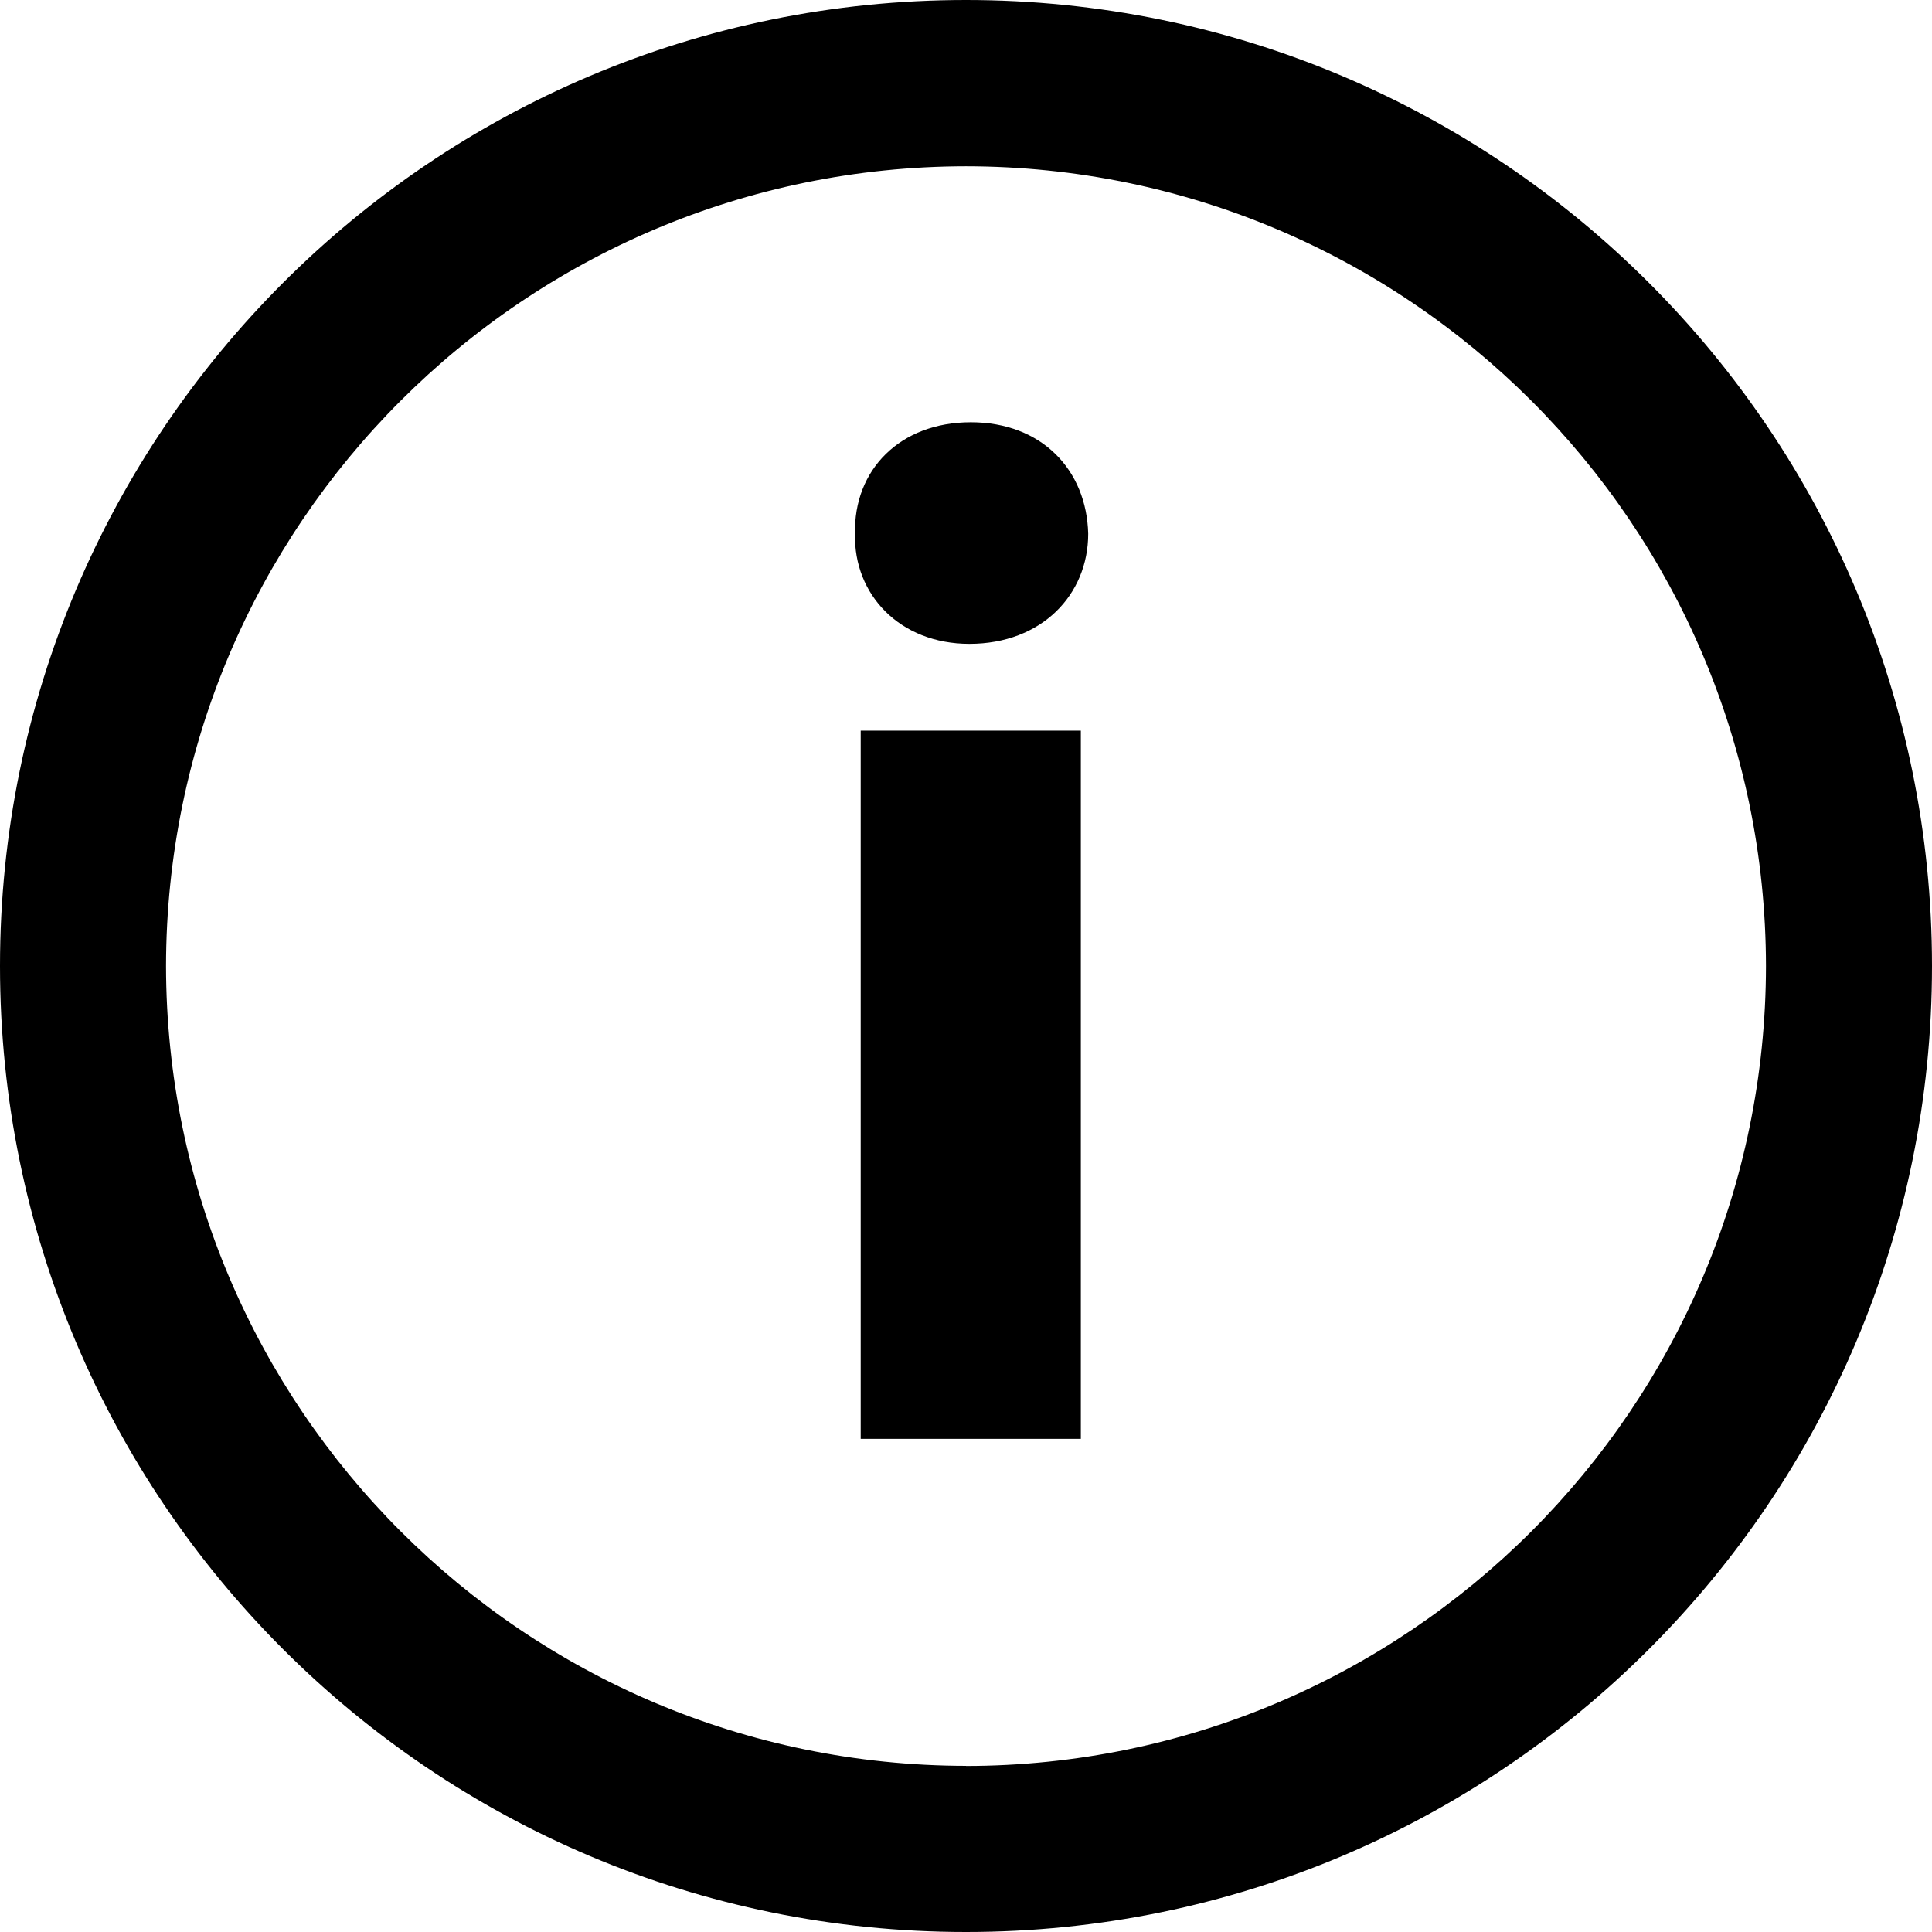
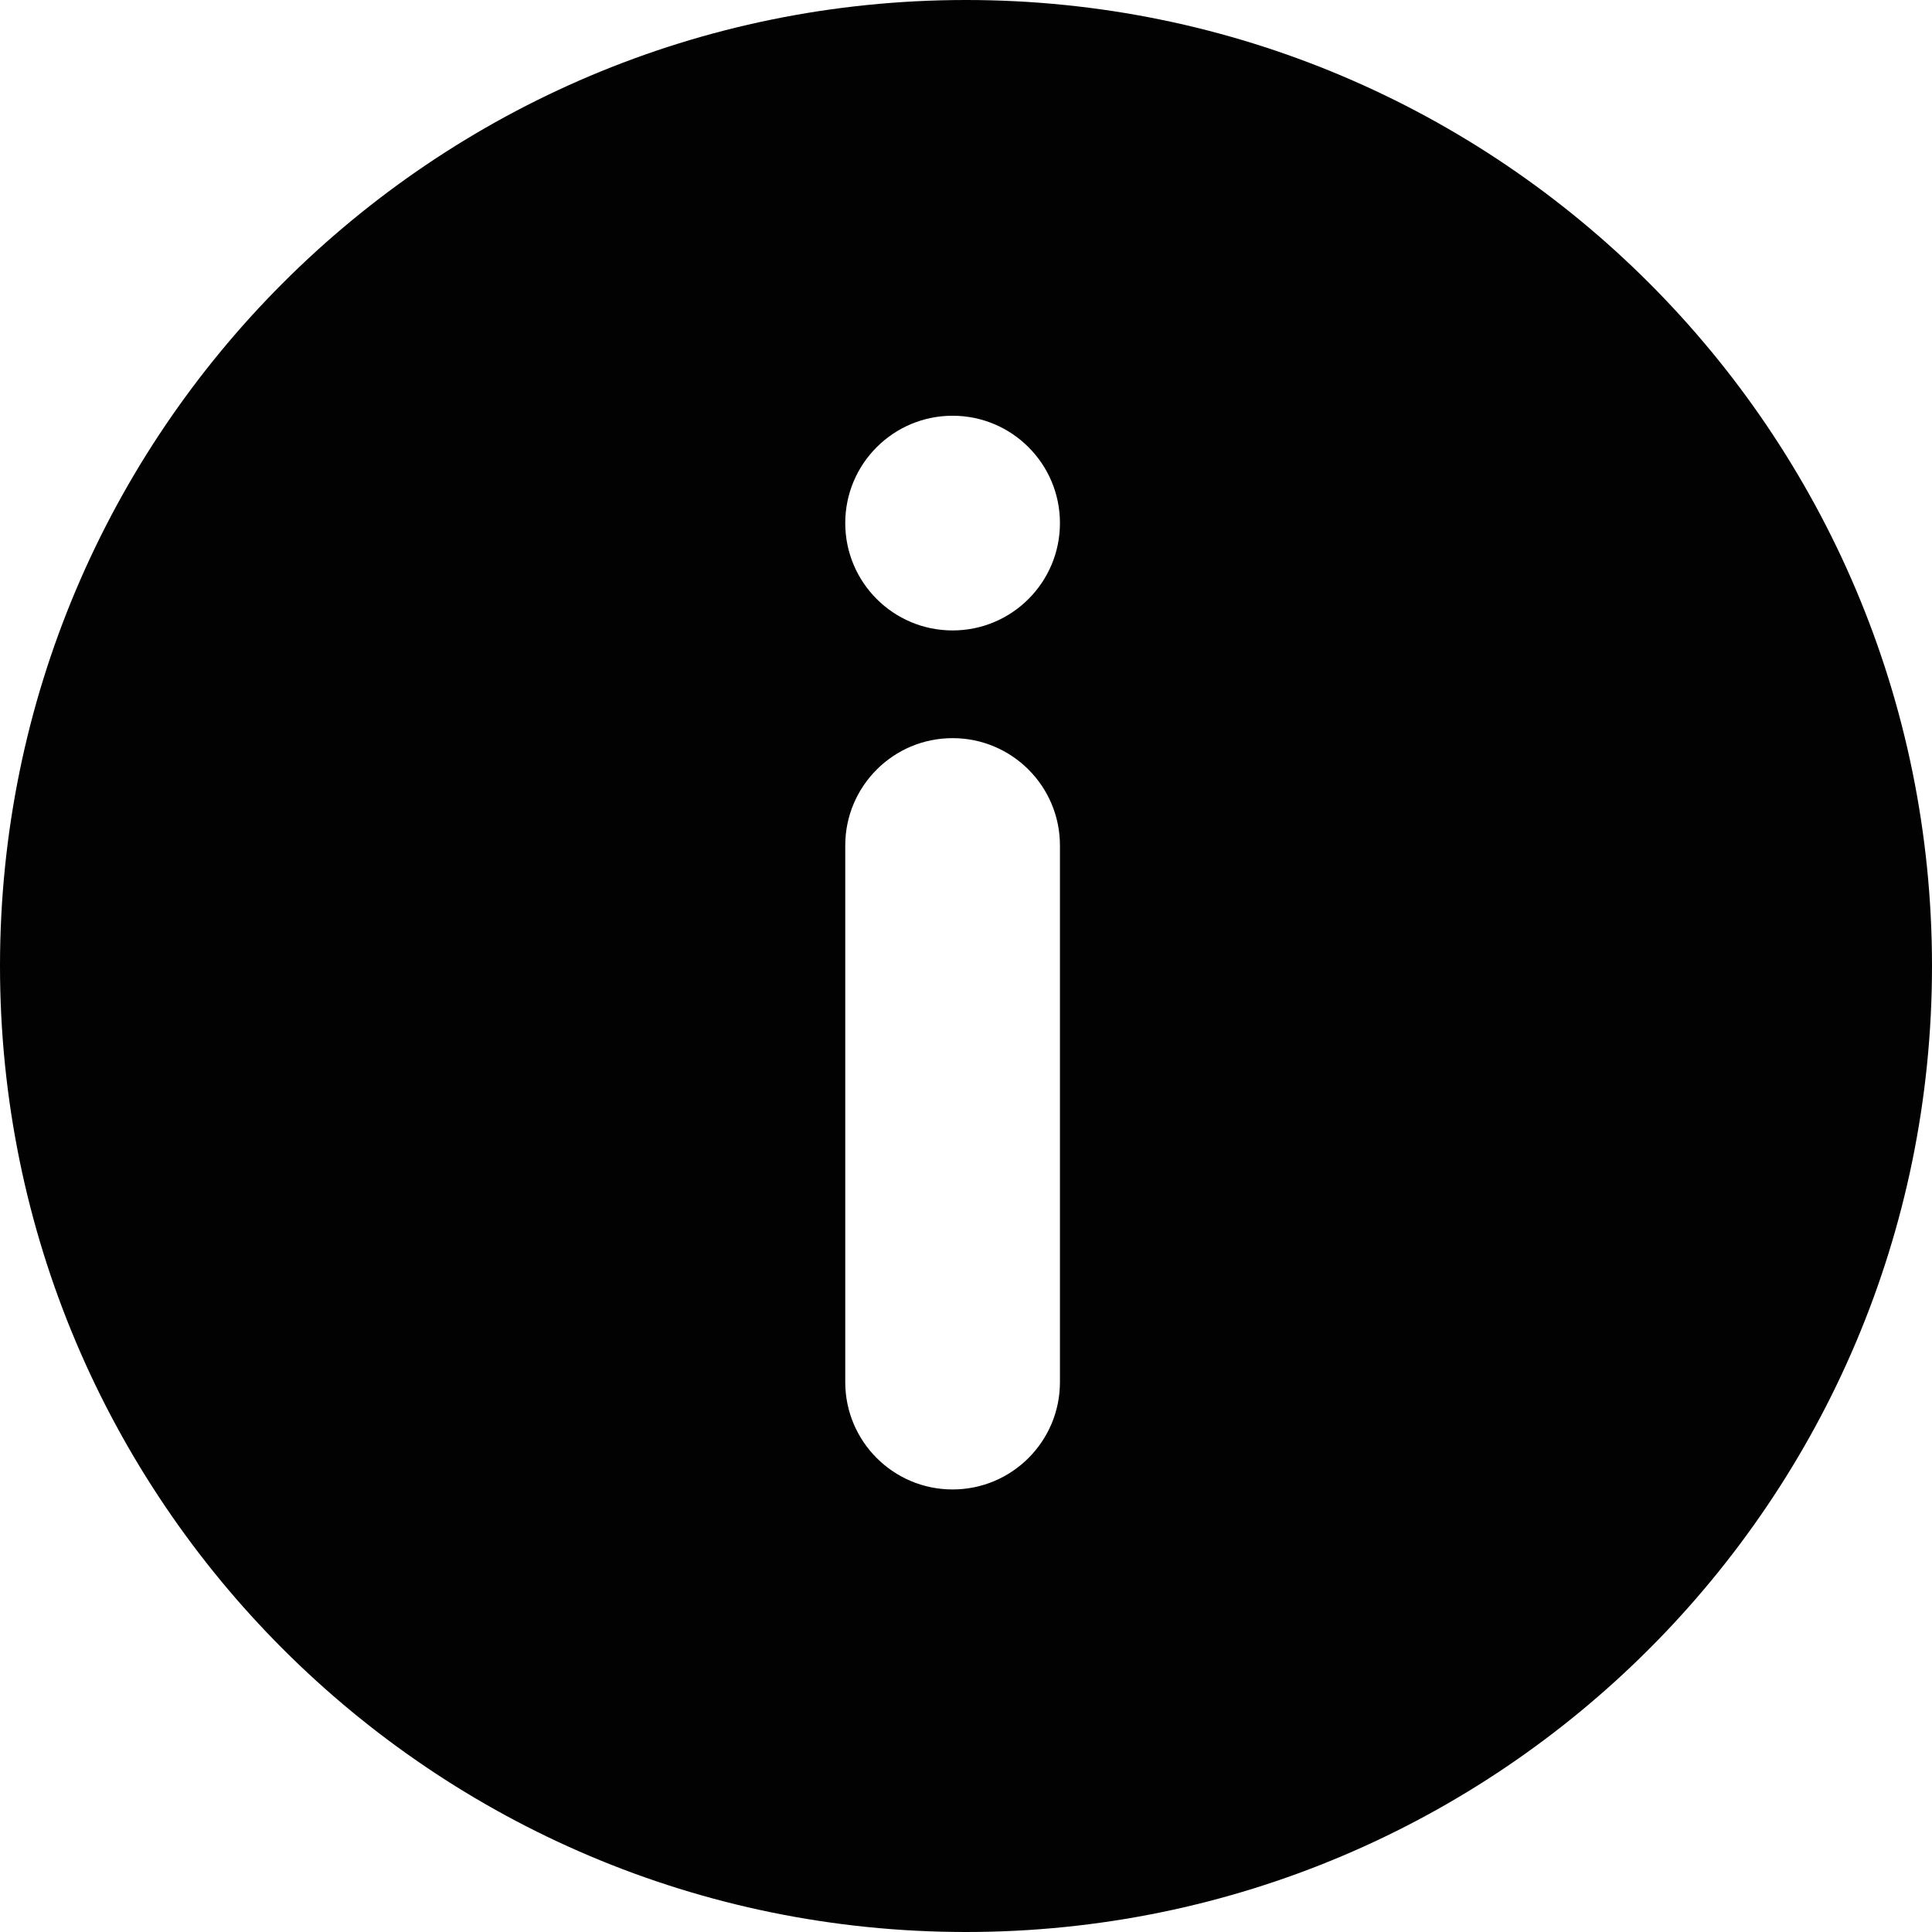
<svg xmlns="http://www.w3.org/2000/svg" viewBox="0 0 16 16">
-   <path d="M8 14.624A6.633 6.633 0 0 1 1.375 8 6.632 6.632 0 0 1 8 1.377 6.632 6.632 0 0 1 14.625 8 6.633 6.633 0 0 1 8 14.625M8 0a8 8 0 1 0 0 16A8 8 0 0 0 8 0" />
-   <path d="M7.128 11.916h1.823V6.051H7.128zm.912-8.419c-.588 0-.972.396-.959.923-.013.504.371.912.947.912.6 0 .984-.408.984-.912-.013-.527-.384-.923-.972-.923" />
+   <g>
+     <path fill="#020202" d="M8,0 C12.418,0 16,3.582 16,8 C16,12.418 12.418,16 8,16 C3.582,16 0,12.418 0,8 C0,3.582 3.582,0 8,0 Z M7.889,6.113 C7.398,6.113 7,6.511 7,7.002 L7,11.446 C7,11.937 7.398,12.335 7.889,12.335 C8.38,12.335 8.778,11.937 8.778,11.446 L8.778,7.002 C8.778,6.511 8.38,6.113 7.889,6.113 Z M7.889,3.443 C7.398,3.443 7,3.841 7,4.332 C7,4.823 7.398,5.221 7.889,5.221 C8.38,5.221 8.778,4.823 8.778,4.332 C8.778,3.841 8.38,3.443 7.889,3.443 Z" />
+   </g>
</svg>
